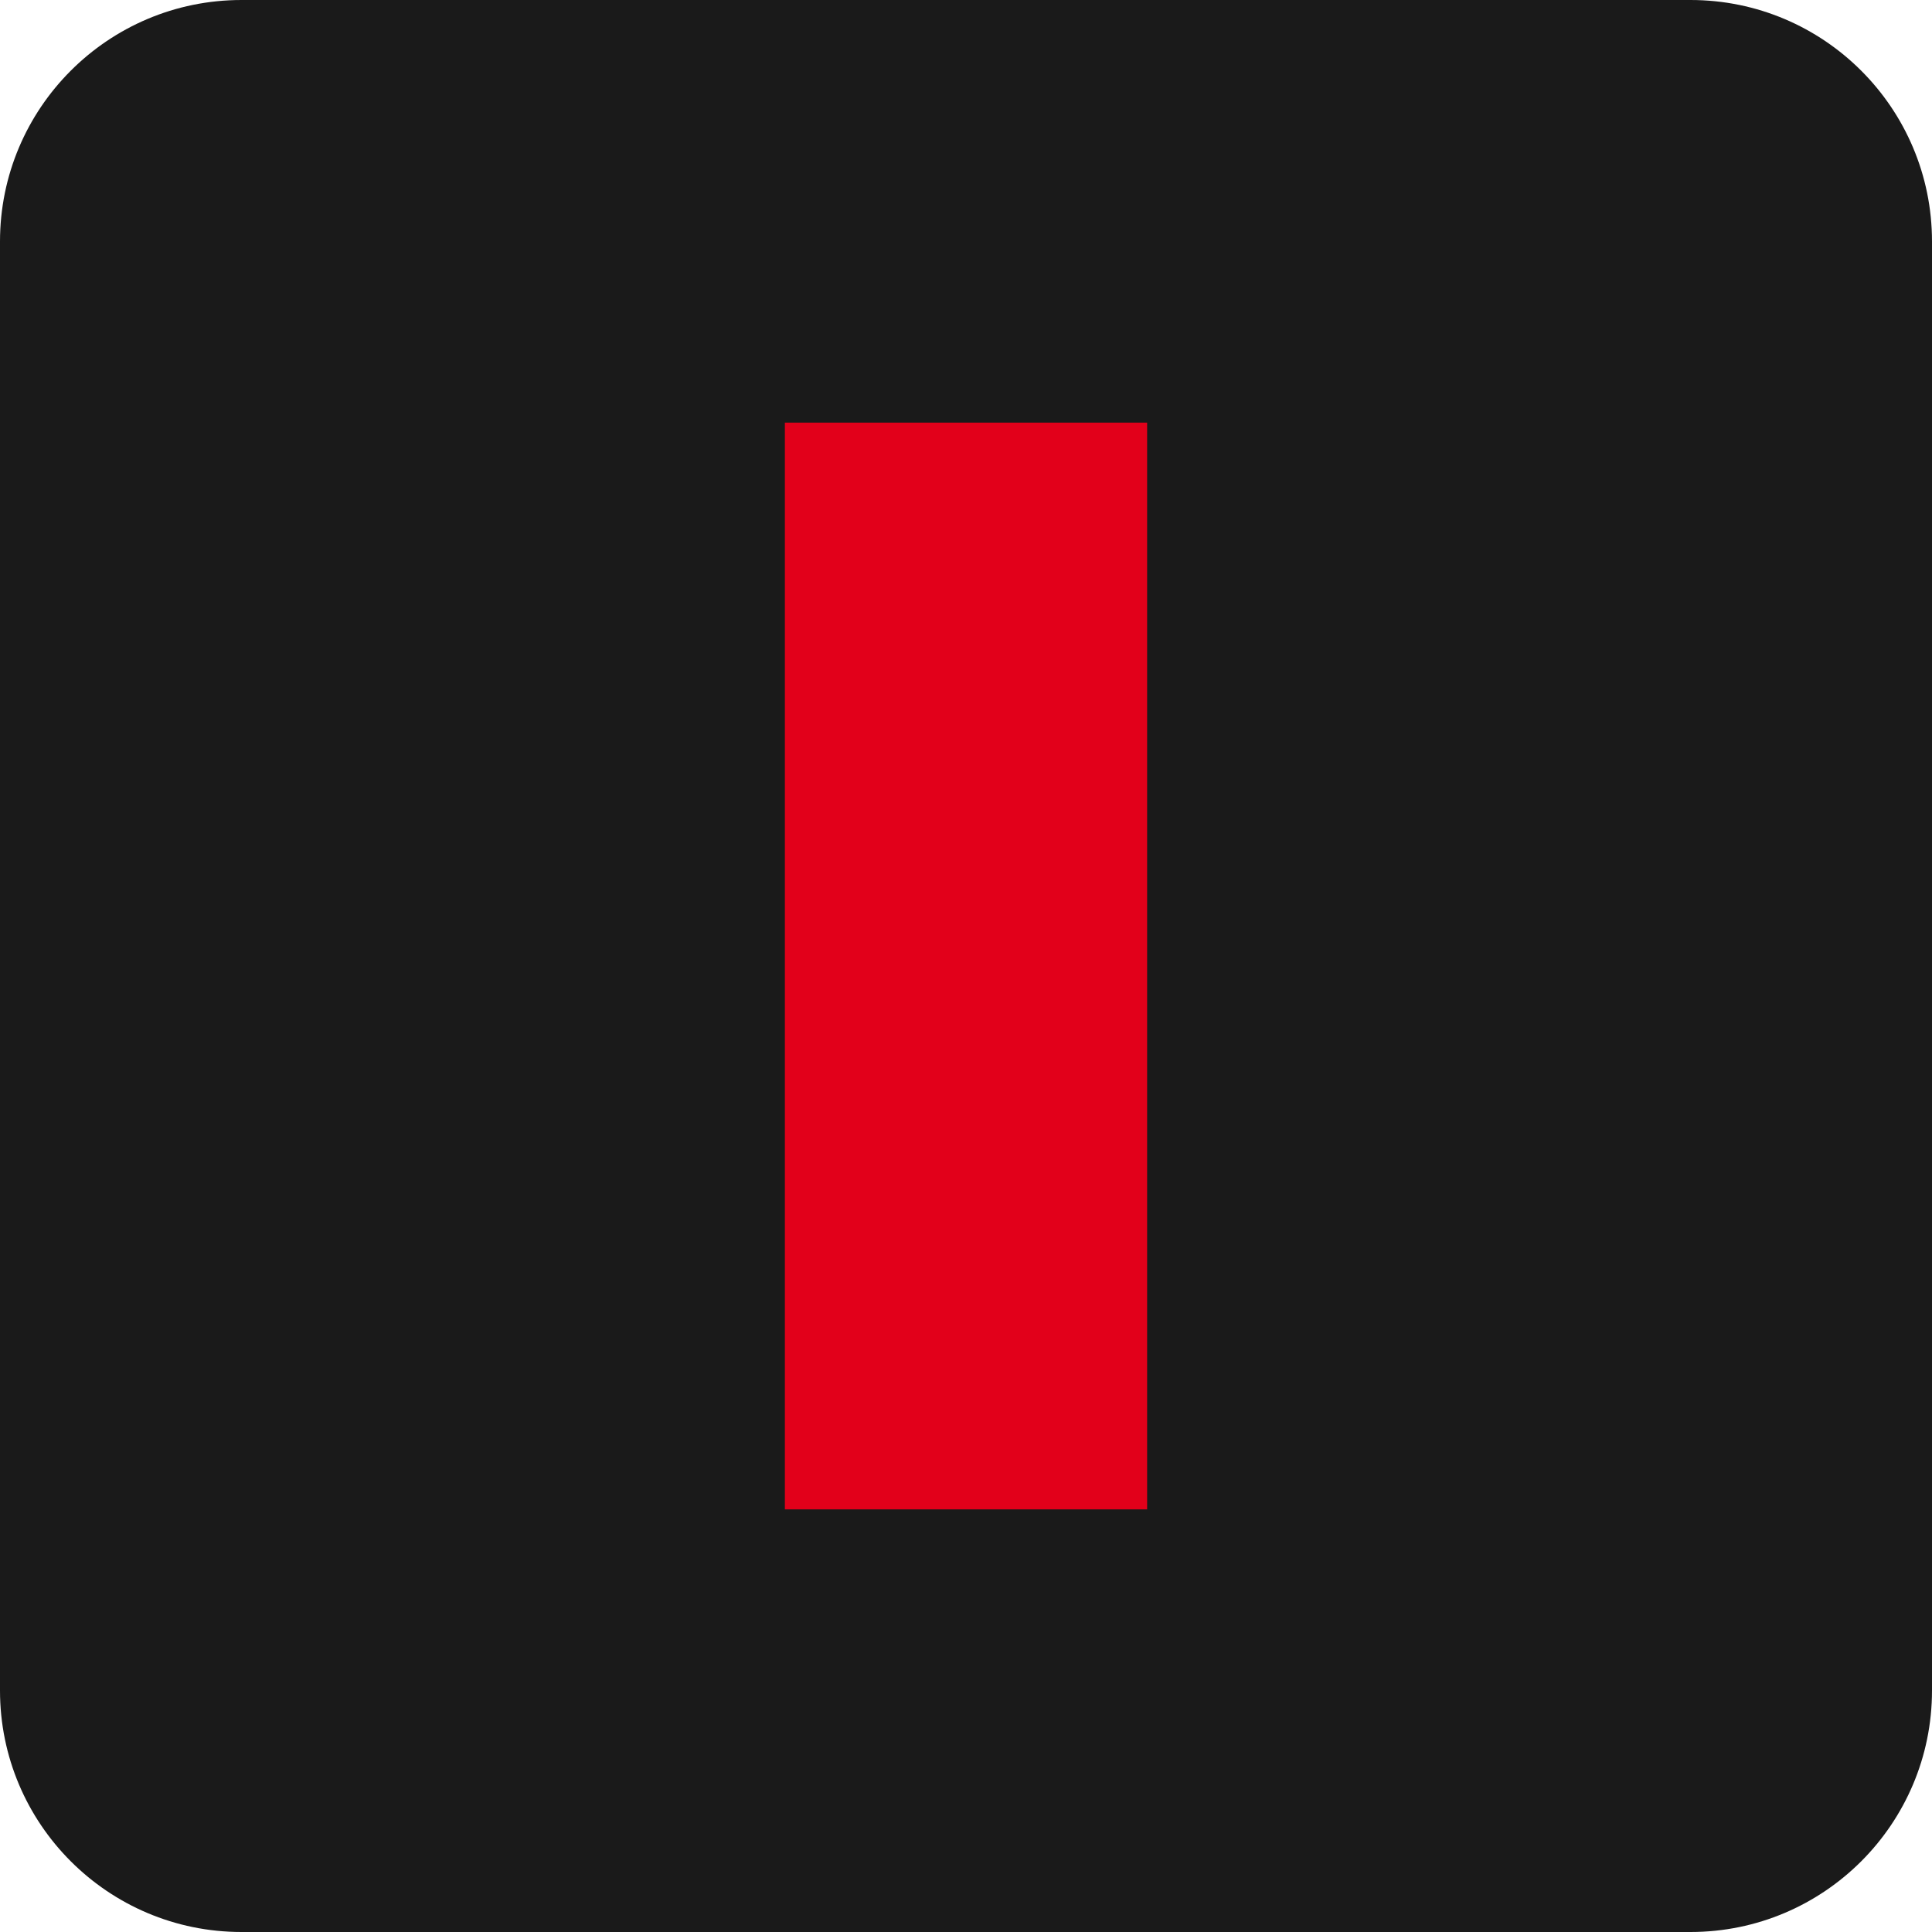
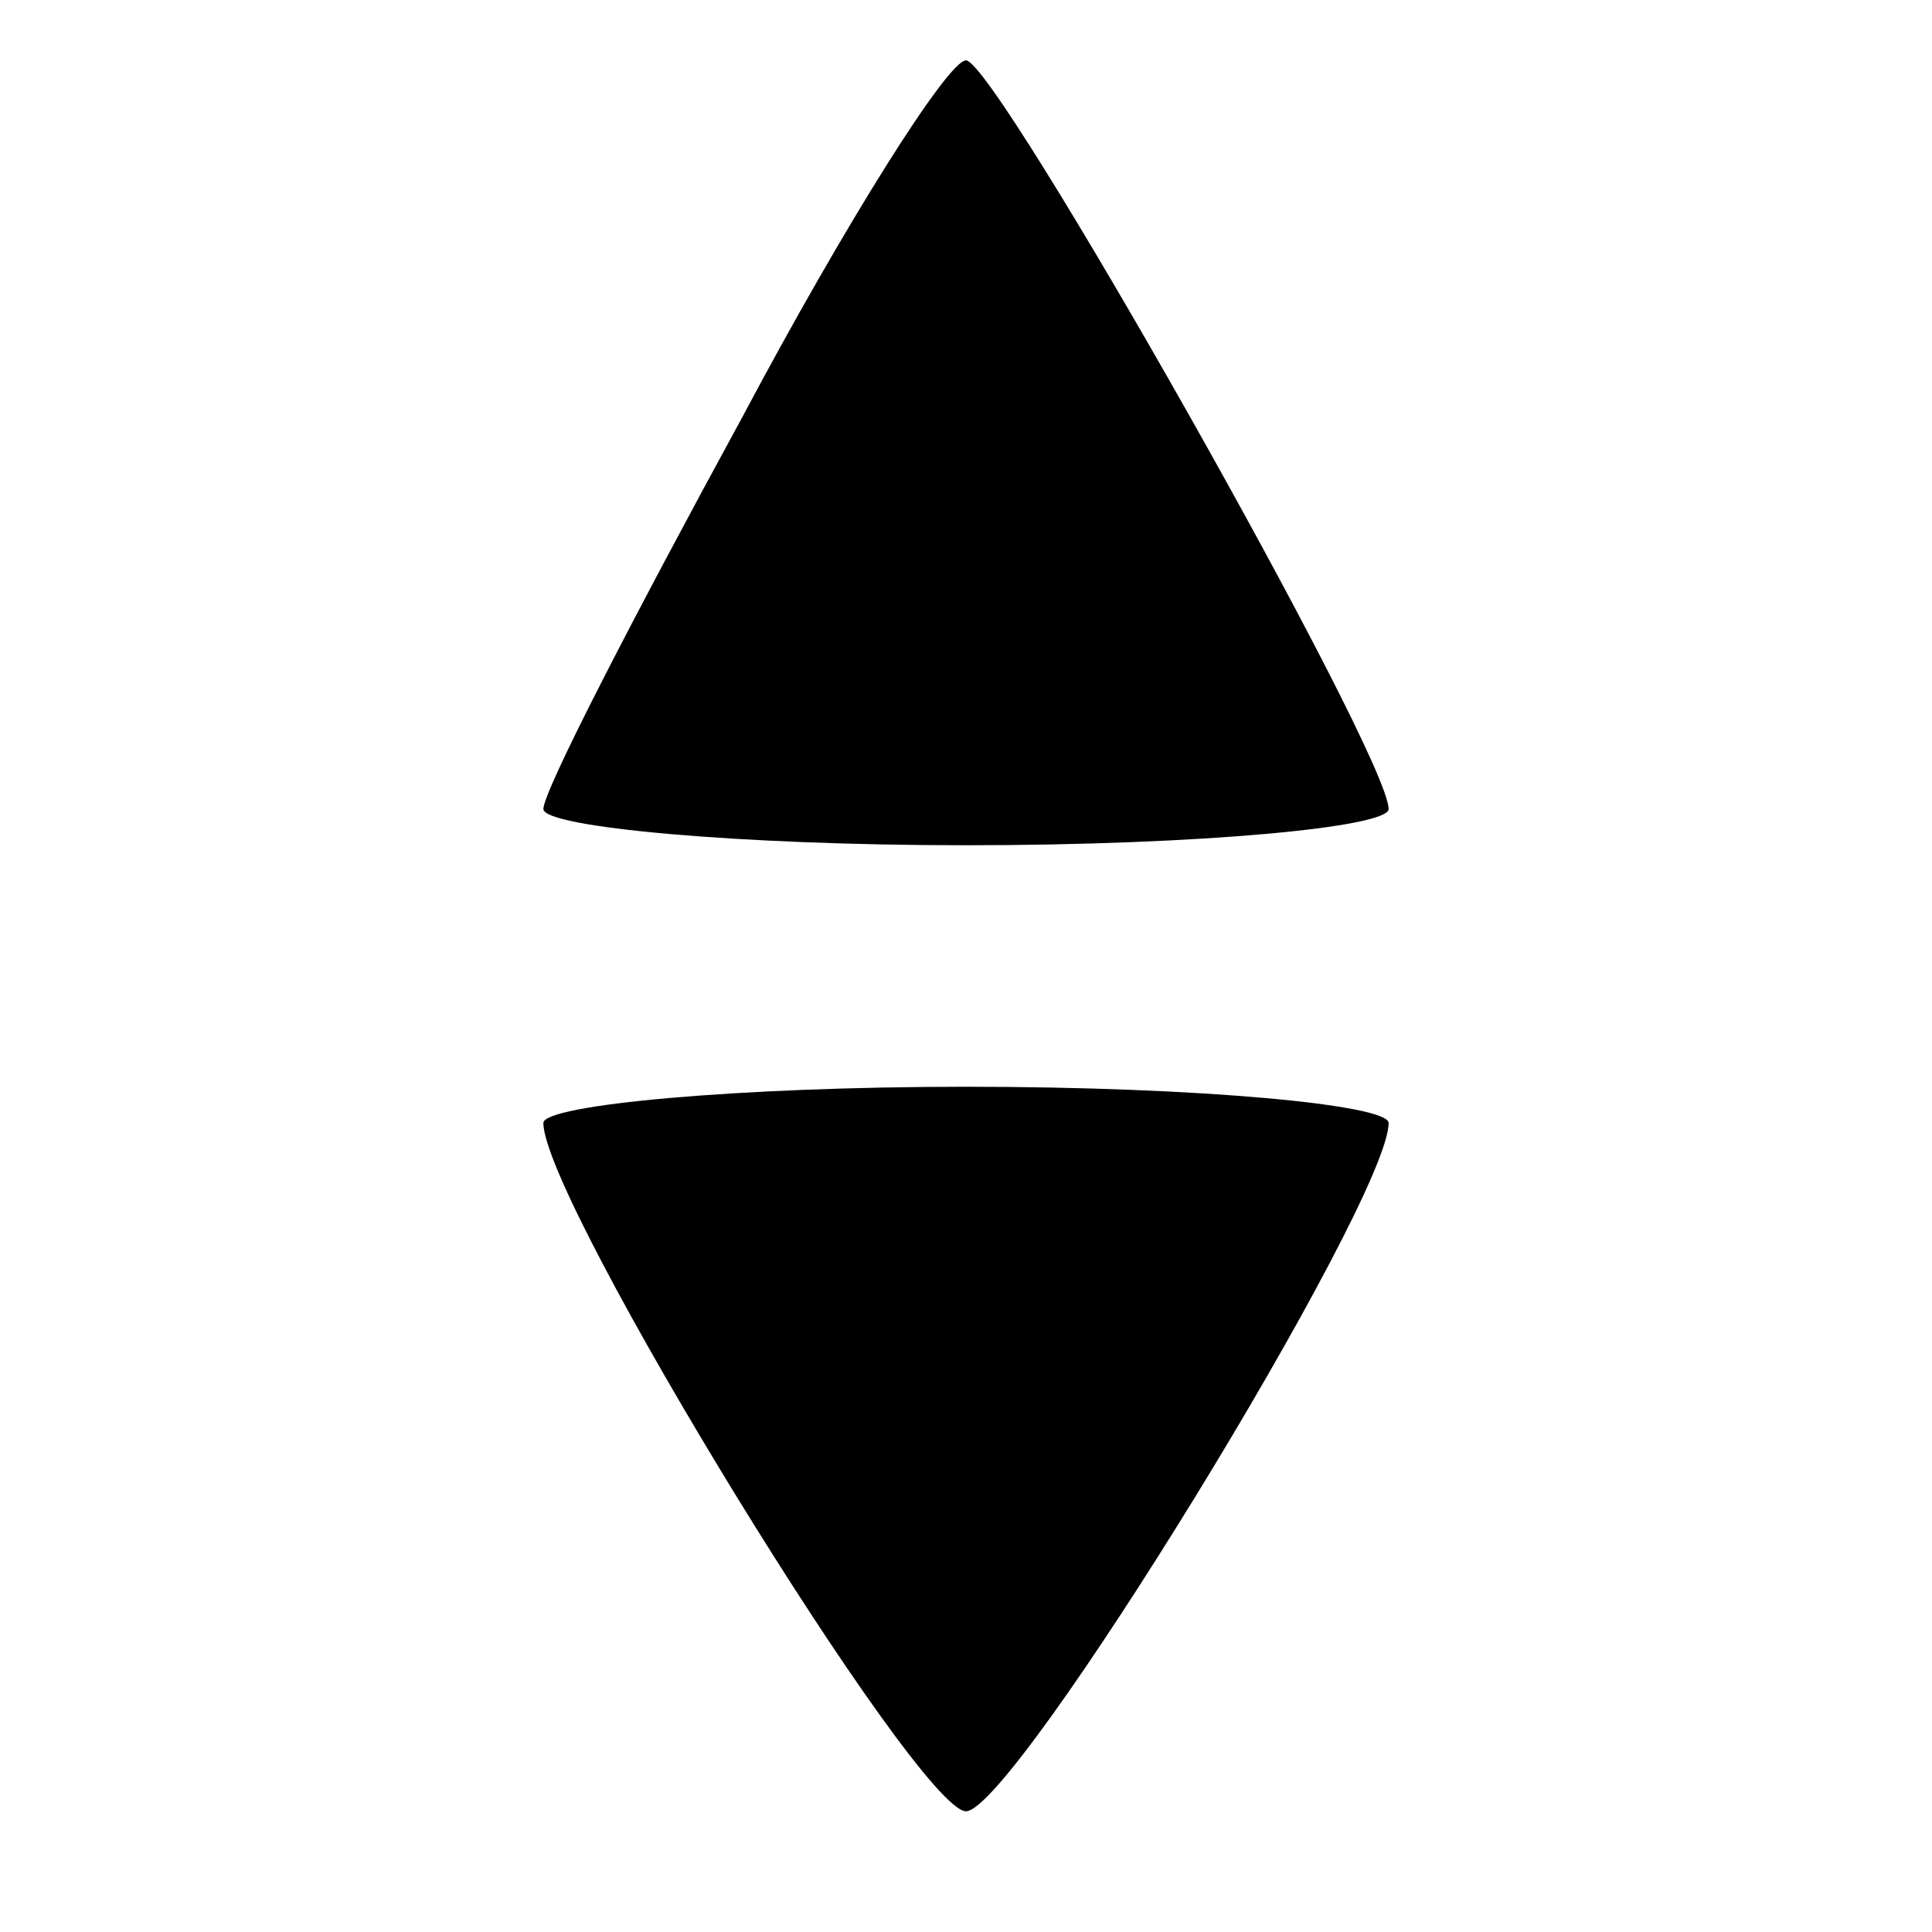
- <svg xmlns="http://www.w3.org/2000/svg" width="32" height="32" viewBox="0 0 32 32">
-   <rect width="32" height="32" rx="4" fill="#1A1A1A" />
-   <rect x="13" y="7" width="6" height="18" fill="#E2001A" />
+ <svg xmlns="http://www.w3.org/2000/svg" version="1.0" width="32pt" height="32pt" viewBox="0 0 32 32" preserveAspectRatio="xMidYMid meet">
+   <g transform="translate(0,32) scale(0.1,-0.1)" fill="#000000" stroke="none">
+     <path d="M123 251 c-18 -33 -33 -62 -33 -65 0 -3 32 -6 70 -6 39 0 70 3 70 6 0 9 -65 124 -70 124 -3 0 -20 -27 -37 -59z" />
+     <path d="M90 134 c0 -13 62 -114 70 -114 8 0 70 101 70 114 0 3 -31 6 -70 6 -38 0 -70 -3 -70 -6z" />
+   </g>
</svg>
